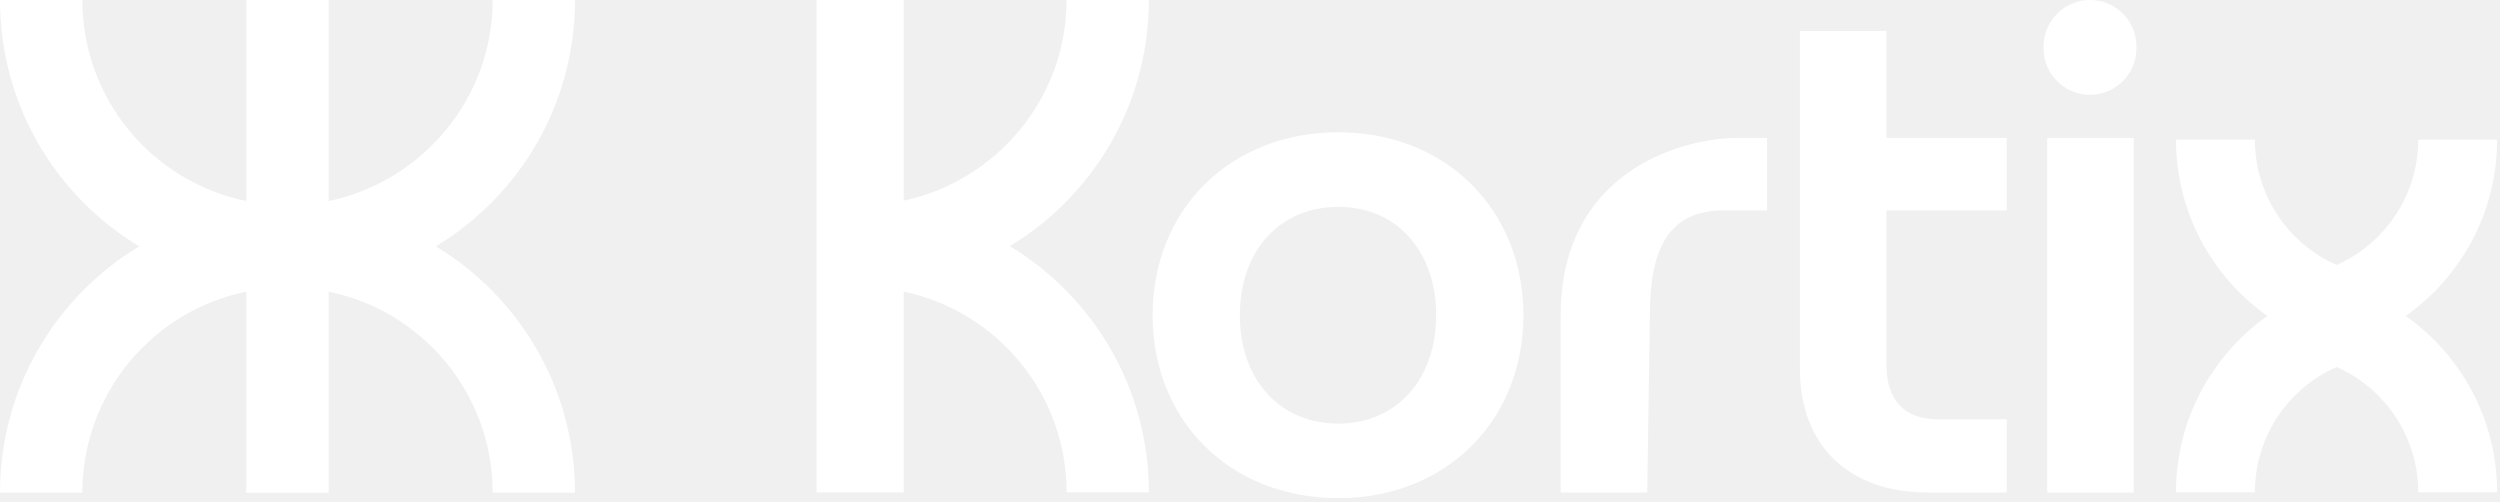
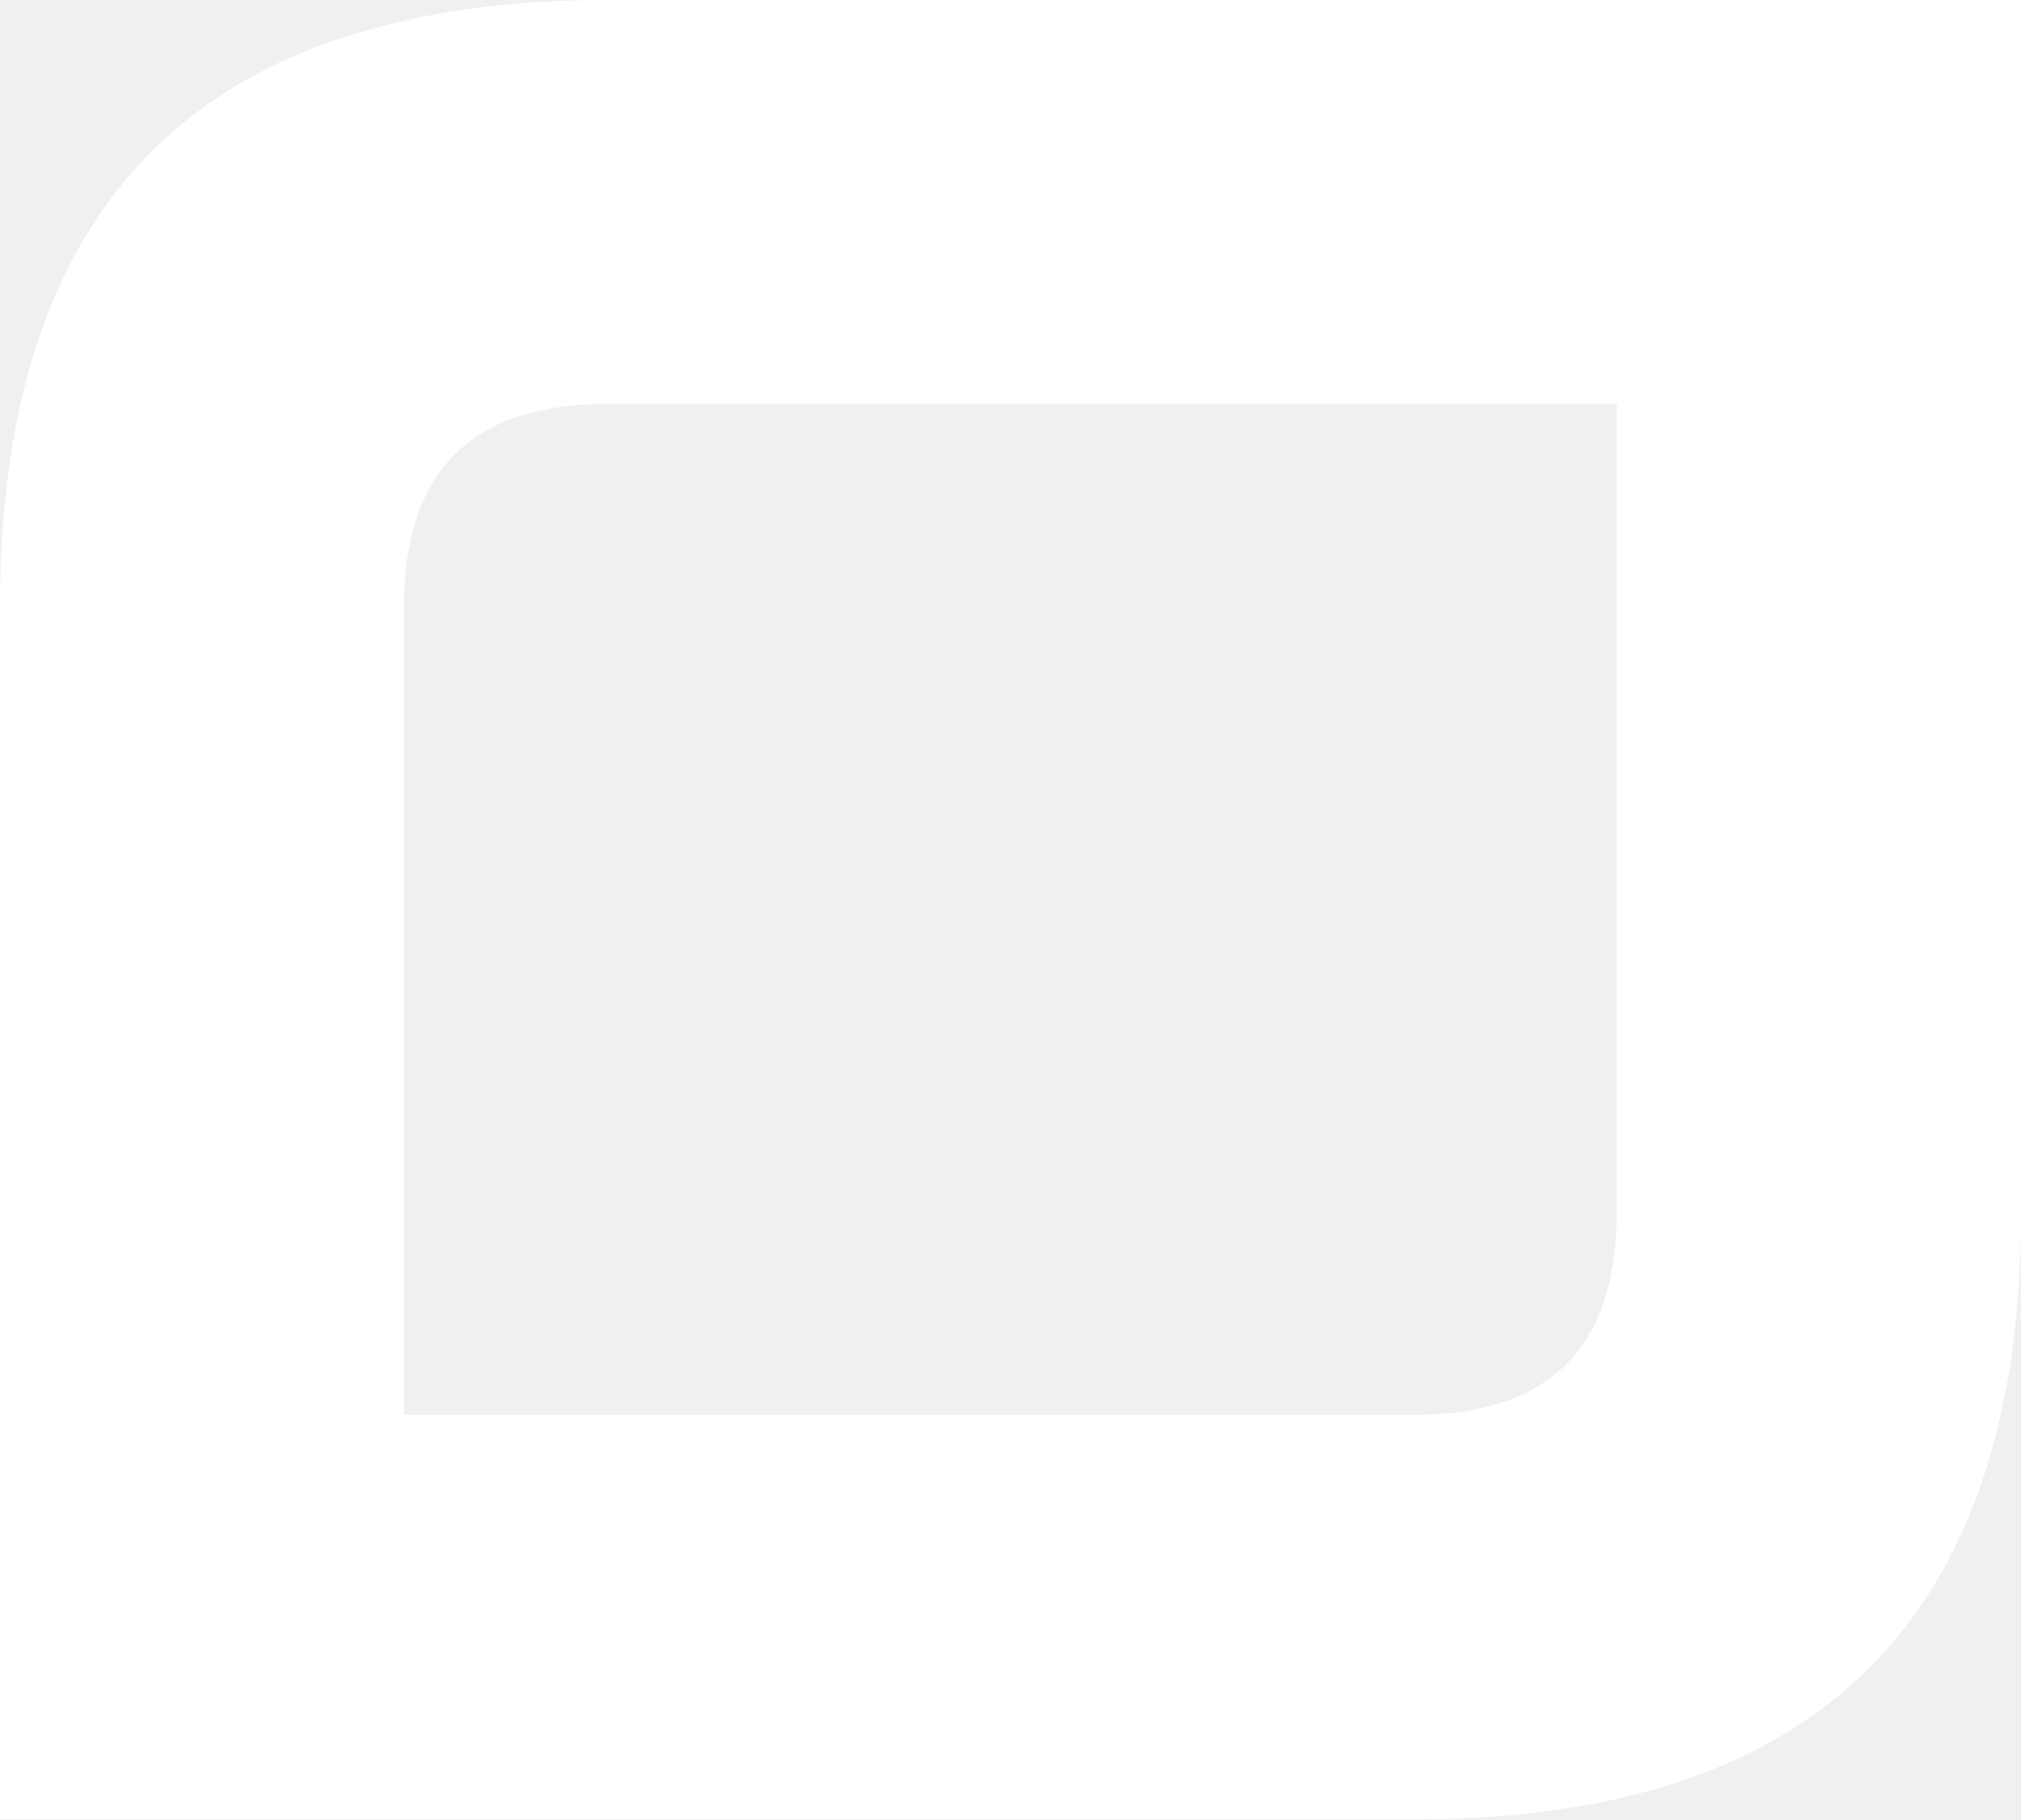
- <svg xmlns="http://www.w3.org/2000/svg" width="708" height="142" viewBox="0 0 708 142" fill="none">
-   <path d="M139.522 139.53H162.84C162.84 109.932 147.046 84.022 123.427 69.769C147.046 55.516 162.839 29.607 162.839 0.009H139.522C139.522 28.017 119.455 51.447 93.077 56.941V0.009H69.763V56.941C43.261 51.543 23.318 28.105 23.318 0.009H0.001C0.001 29.607 15.794 55.516 39.413 69.769C15.794 84.022 0 109.932 0 139.53H23.318C23.318 111.434 43.261 87.996 69.763 82.598V139.556H93.077V82.598C119.579 87.996 139.522 111.434 139.522 139.53Z" fill="white" />
-   <path d="M379.024 141.074C348.339 141.074 326.422 119.156 326.422 89.269C326.422 59.381 348.339 37.464 379.024 37.464C409.509 37.464 431.426 59.381 431.426 89.269C431.426 119.156 409.509 141.074 379.024 141.074ZM379.024 119.953C395.561 119.953 406.719 107.4 406.719 89.269C406.719 71.137 395.561 58.584 379.024 58.584C362.287 58.584 351.129 71.137 351.129 89.269C351.129 107.4 362.287 119.953 379.024 119.953Z" fill="white" />
-   <path d="M500.433 59.58V39.058H492.199C475.462 39.058 441.988 49.1 441.988 89.269V139.48H466.496L467.243 89.269C467.243 70.141 472.673 59.58 488.214 59.58H500.433Z" fill="white" />
-   <path d="M255.933 0H231.24V139.452H255.933V82.593C282.273 88.098 302.057 111.452 302.057 139.426H325.358C325.358 109.848 309.576 83.956 285.972 69.713C309.575 55.47 325.358 29.578 325.358 0H302.056C302.056 27.886 282.15 51.232 255.933 56.832V0Z" fill="white" />
-   <path d="M509.742 8.772H534.25V39.058H568.298V59.58H534.25V103.415C534.25 113.577 539.629 118.758 548.795 118.758H568.298V139.48H546.006C524.088 139.48 509.742 126.728 509.742 104.412V8.772Z" fill="white" />
-   <path d="M578.743 13.115C578.762 5.866 584.644 0 591.893 0C599.17 0 605.063 5.909 605.044 13.186L605.042 13.725C605.023 20.974 599.141 26.84 591.892 26.84C584.615 26.84 578.722 20.931 578.741 13.654L578.743 13.115ZM579.774 139.48V39.058H604.282V139.48H579.774Z" fill="white" />
-   <path d="M638.582 139.42H616.248C616.248 118.788 626.473 100.544 642.133 89.479C626.474 78.414 616.249 60.172 616.249 39.54H638.583C638.583 55.389 648.093 69.018 661.718 75.03C675.342 69.018 684.852 55.389 684.852 39.54H707.187C707.187 60.172 696.961 78.414 681.302 89.479C696.962 100.544 707.188 118.788 707.188 139.42H684.853C684.853 123.571 675.343 109.943 661.718 103.93C648.092 109.943 638.582 123.571 638.582 139.42Z" fill="white" />
+ <svg xmlns="http://www.w3.org/2000/svg" width="621" height="559" viewBox="0 0 621 559" fill="none">
+   <path d="M186.174 0C163.392 0 142.845 2.097 124.116 6.429C41.372 24.879 0 84.841 0 186.314V558.942H434.686C457.469 558.942 478.155 556.845 496.744 552.652C579.488 534.203 621 474.101 621 372.768V0H186.174ZM496.744 372.628C496.744 414 476.058 434.686 434.686 434.686H124.116V186.314C124.116 144.942 144.802 124.116 186.174 124.116H496.744V372.628Z" fill="white" />
</svg>
